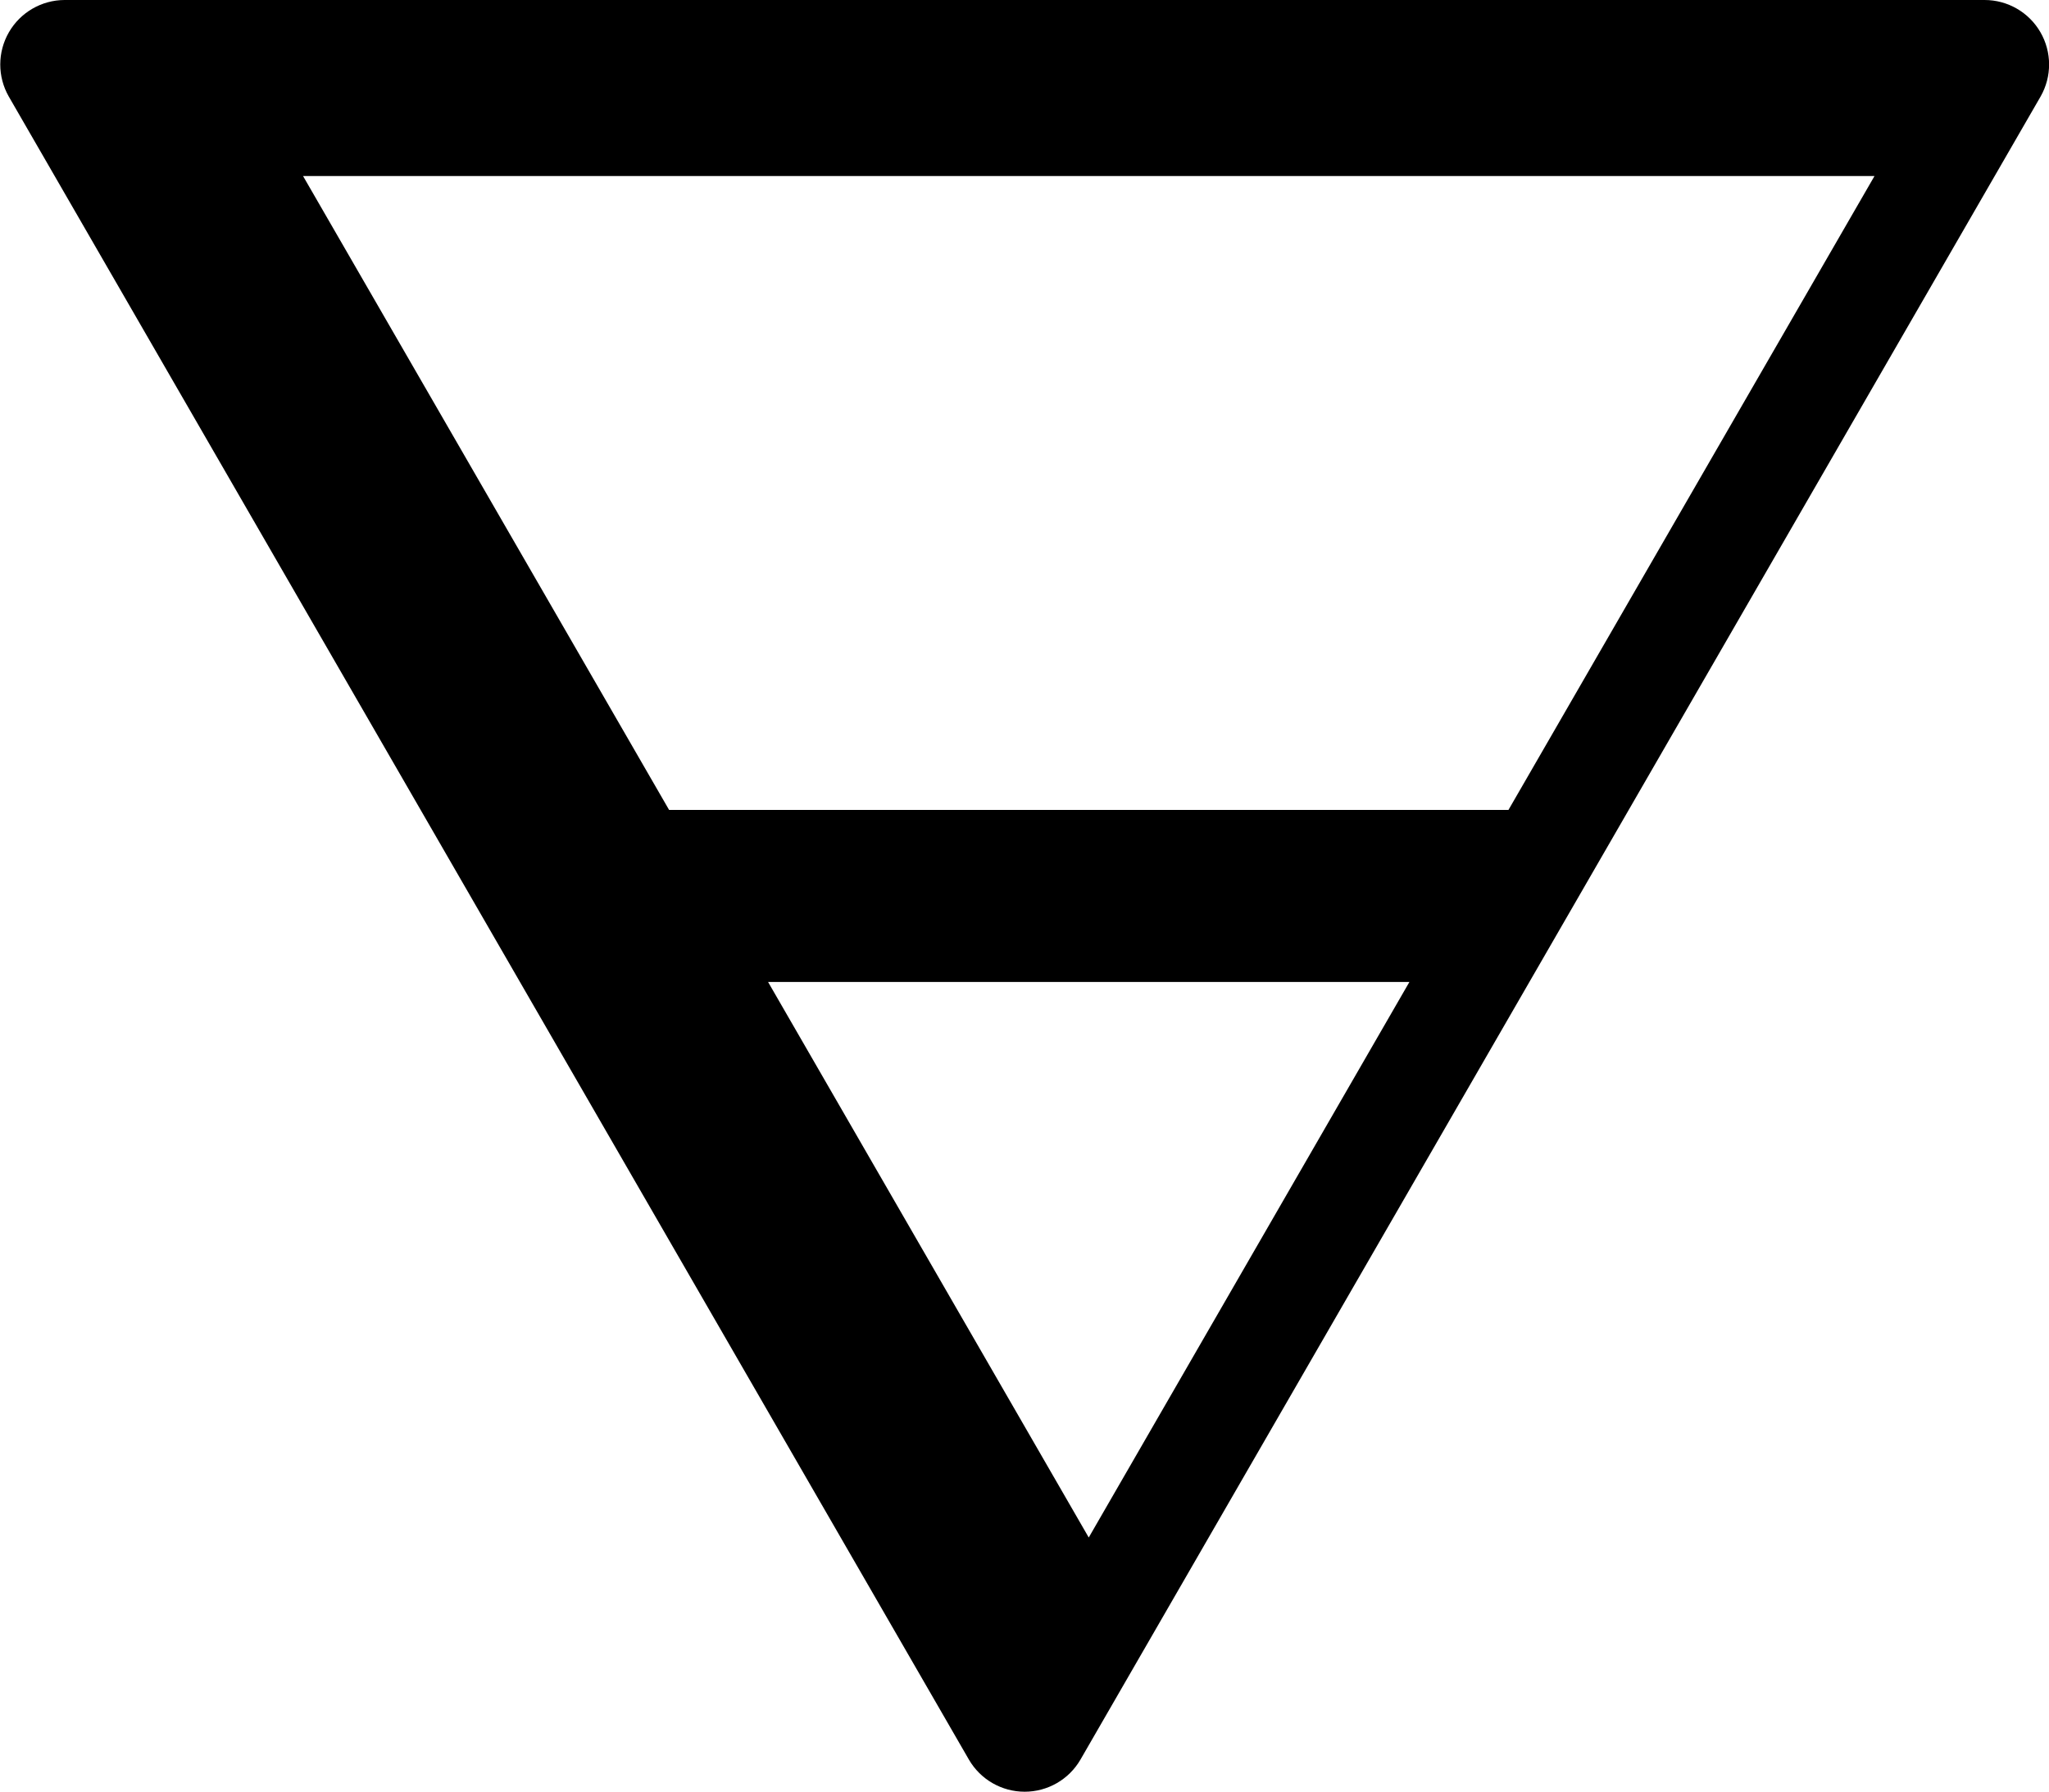
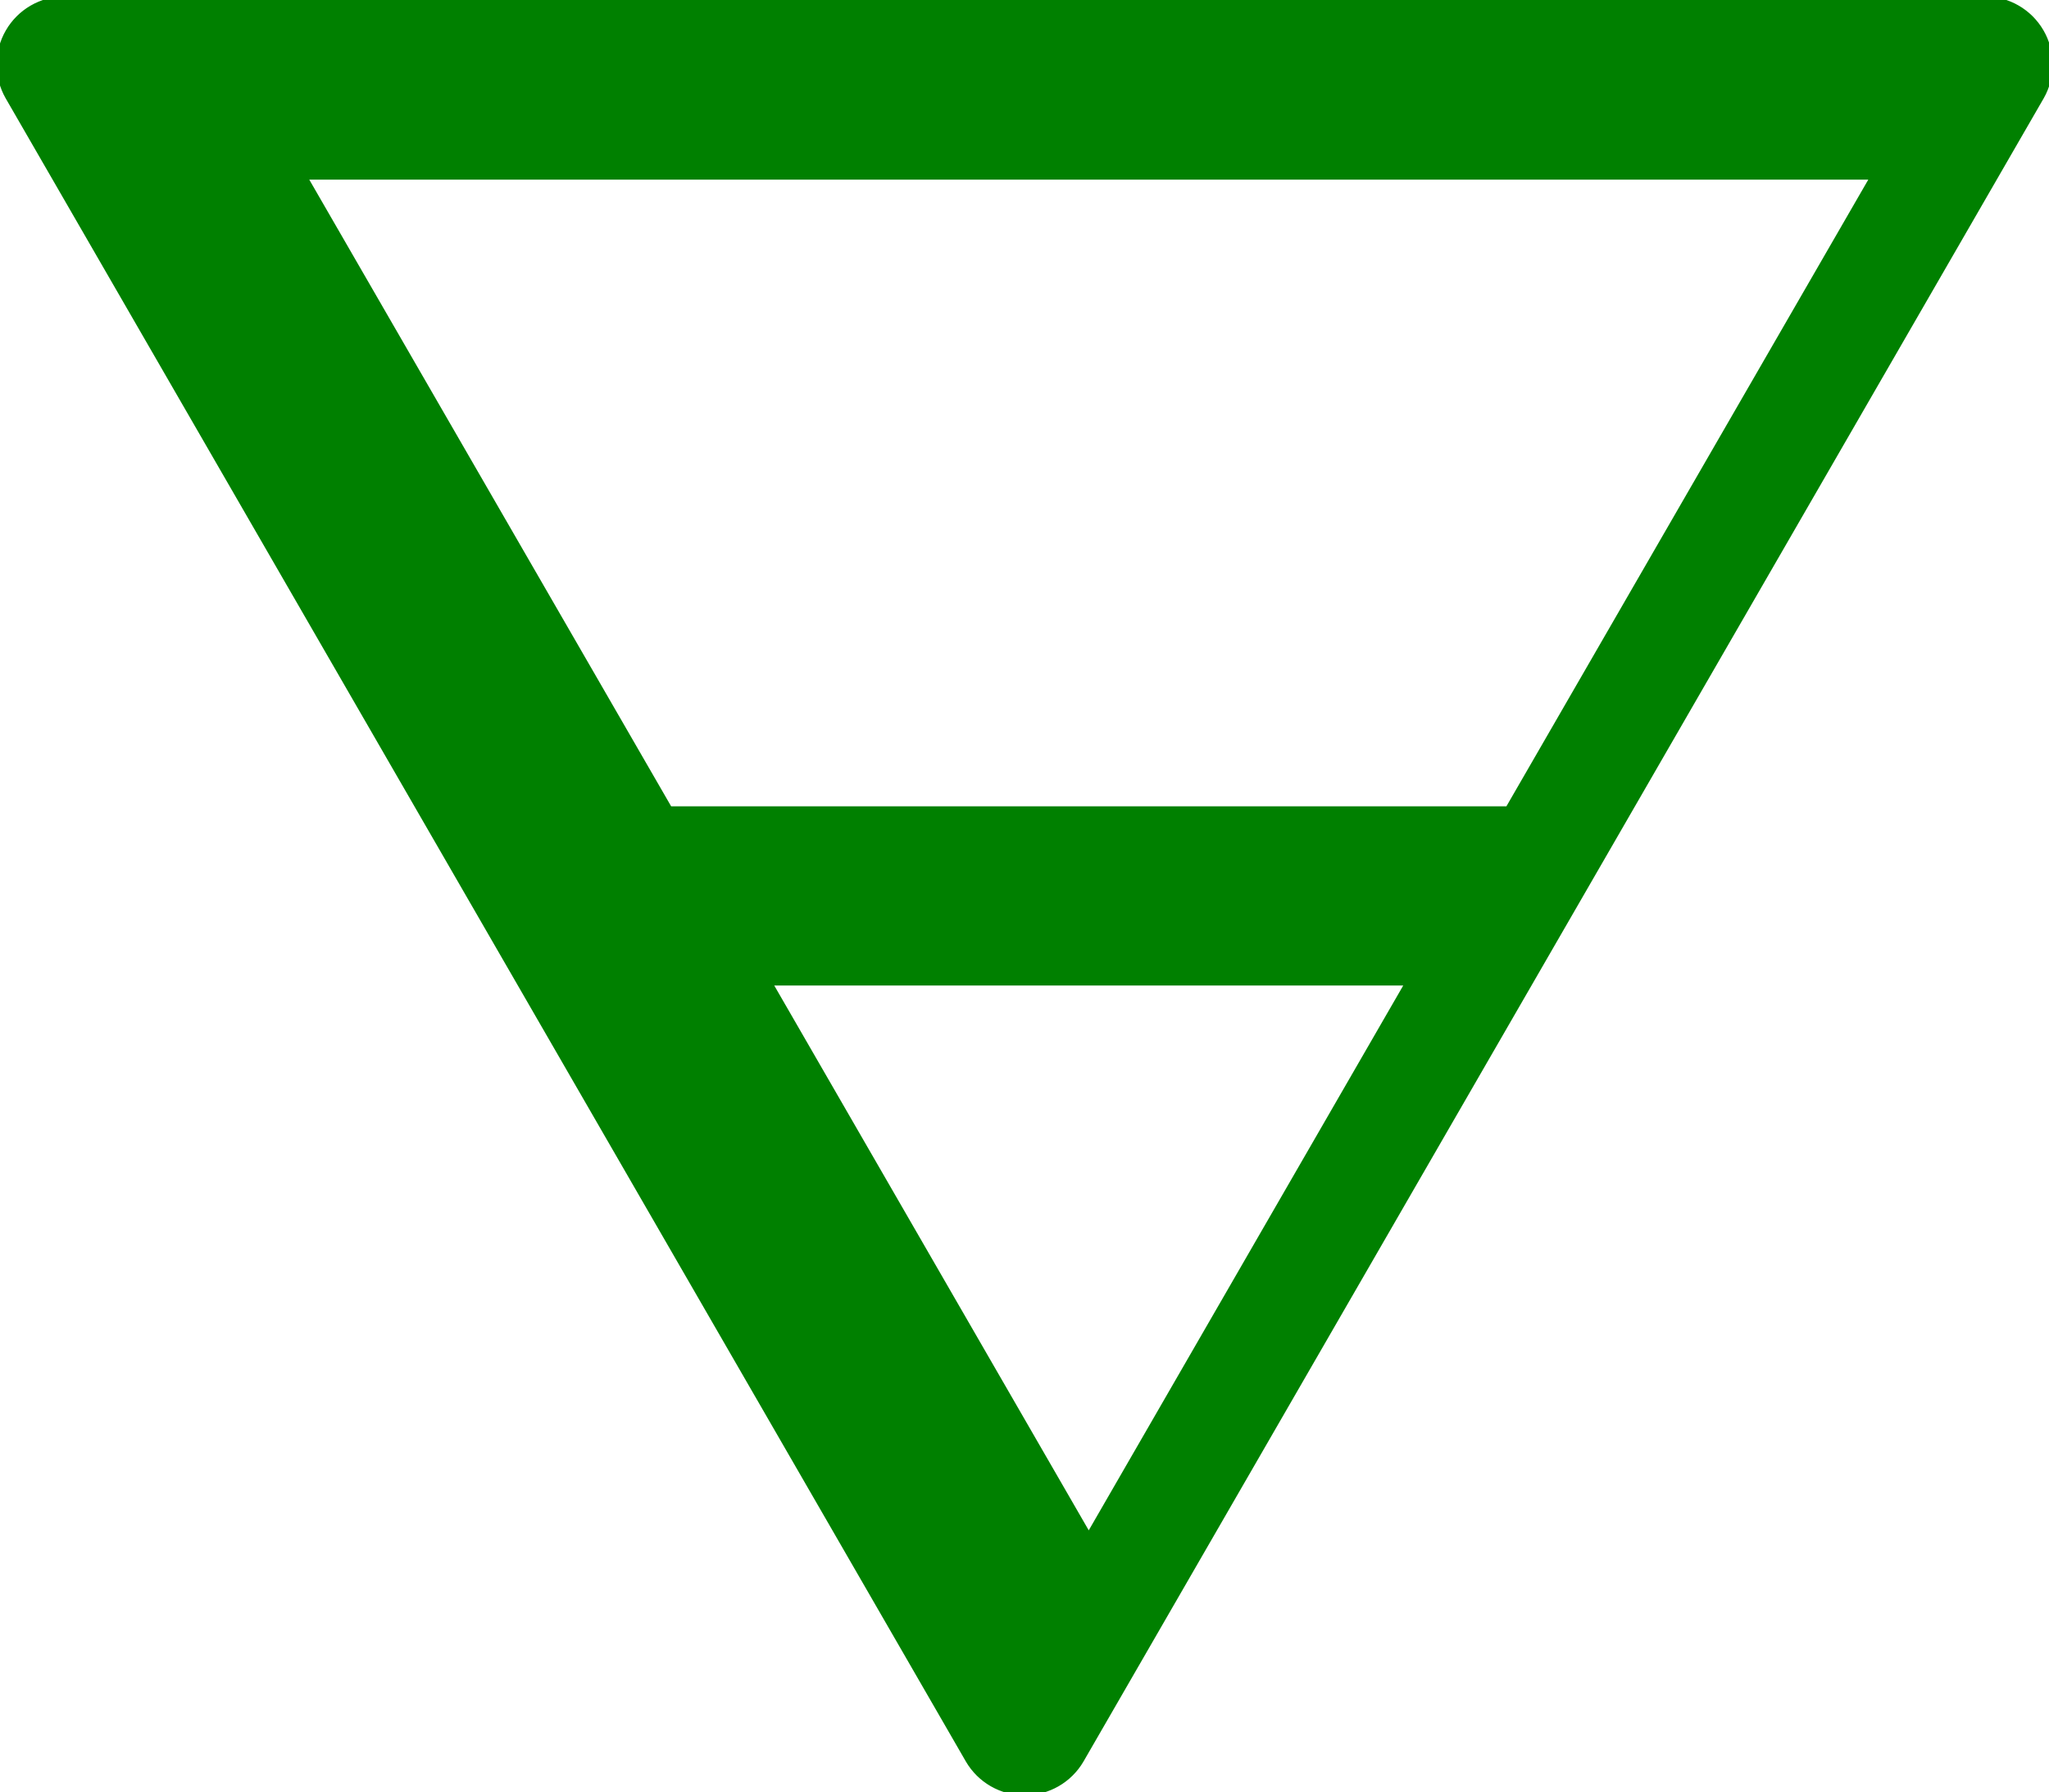
<svg xmlns="http://www.w3.org/2000/svg" id="earth" viewBox="0 0 285.93 250">
+   <defs>
+     <style>
+   		path {
+   			animation: complete 10s linear infinite;
+   			animation: rotate 5s linear normal;
+   			stroke: green;
+   			fill: green;
+   			stroke-dasharray: 900;
+   		}
+ 
+   		@keyframes complete {
+   			0% {
+   				stroke-dashoffset: 900;
+   				fill-opacity: 0;
+   			}
+   			20% {
+   				stroke-dashoffset: 900;
+   				fill-opacity: 0.25;
+   			}
+   			80% {
+   				stroke-dashoffset: 0;
+   				fill-opacity: 0.5;
+   			}
+   			100% {
+   				fill-opacity: 1;
+   			}
+   		}
+ 
+   		@keyframes rotate {
+ 	        from {transform: rotateY(0deg) rotateX(0deg);}
+ 	        to {transform: rotateY(180deg) rotateX(360deg);}
+       	}
+   	</style>
+   </defs>
  <path d="M276.94,0H9A9,9,0,0,0,1.22,13.46l134,232.06a9,9,0,0,0,15.54,0l134-232.06A9,9,0,0,0,276.94,0ZM107.18,137h89.5l-44.75,77.51ZM210.5,113H93.37L42.29,24.56H261.58Z" />
</svg>
